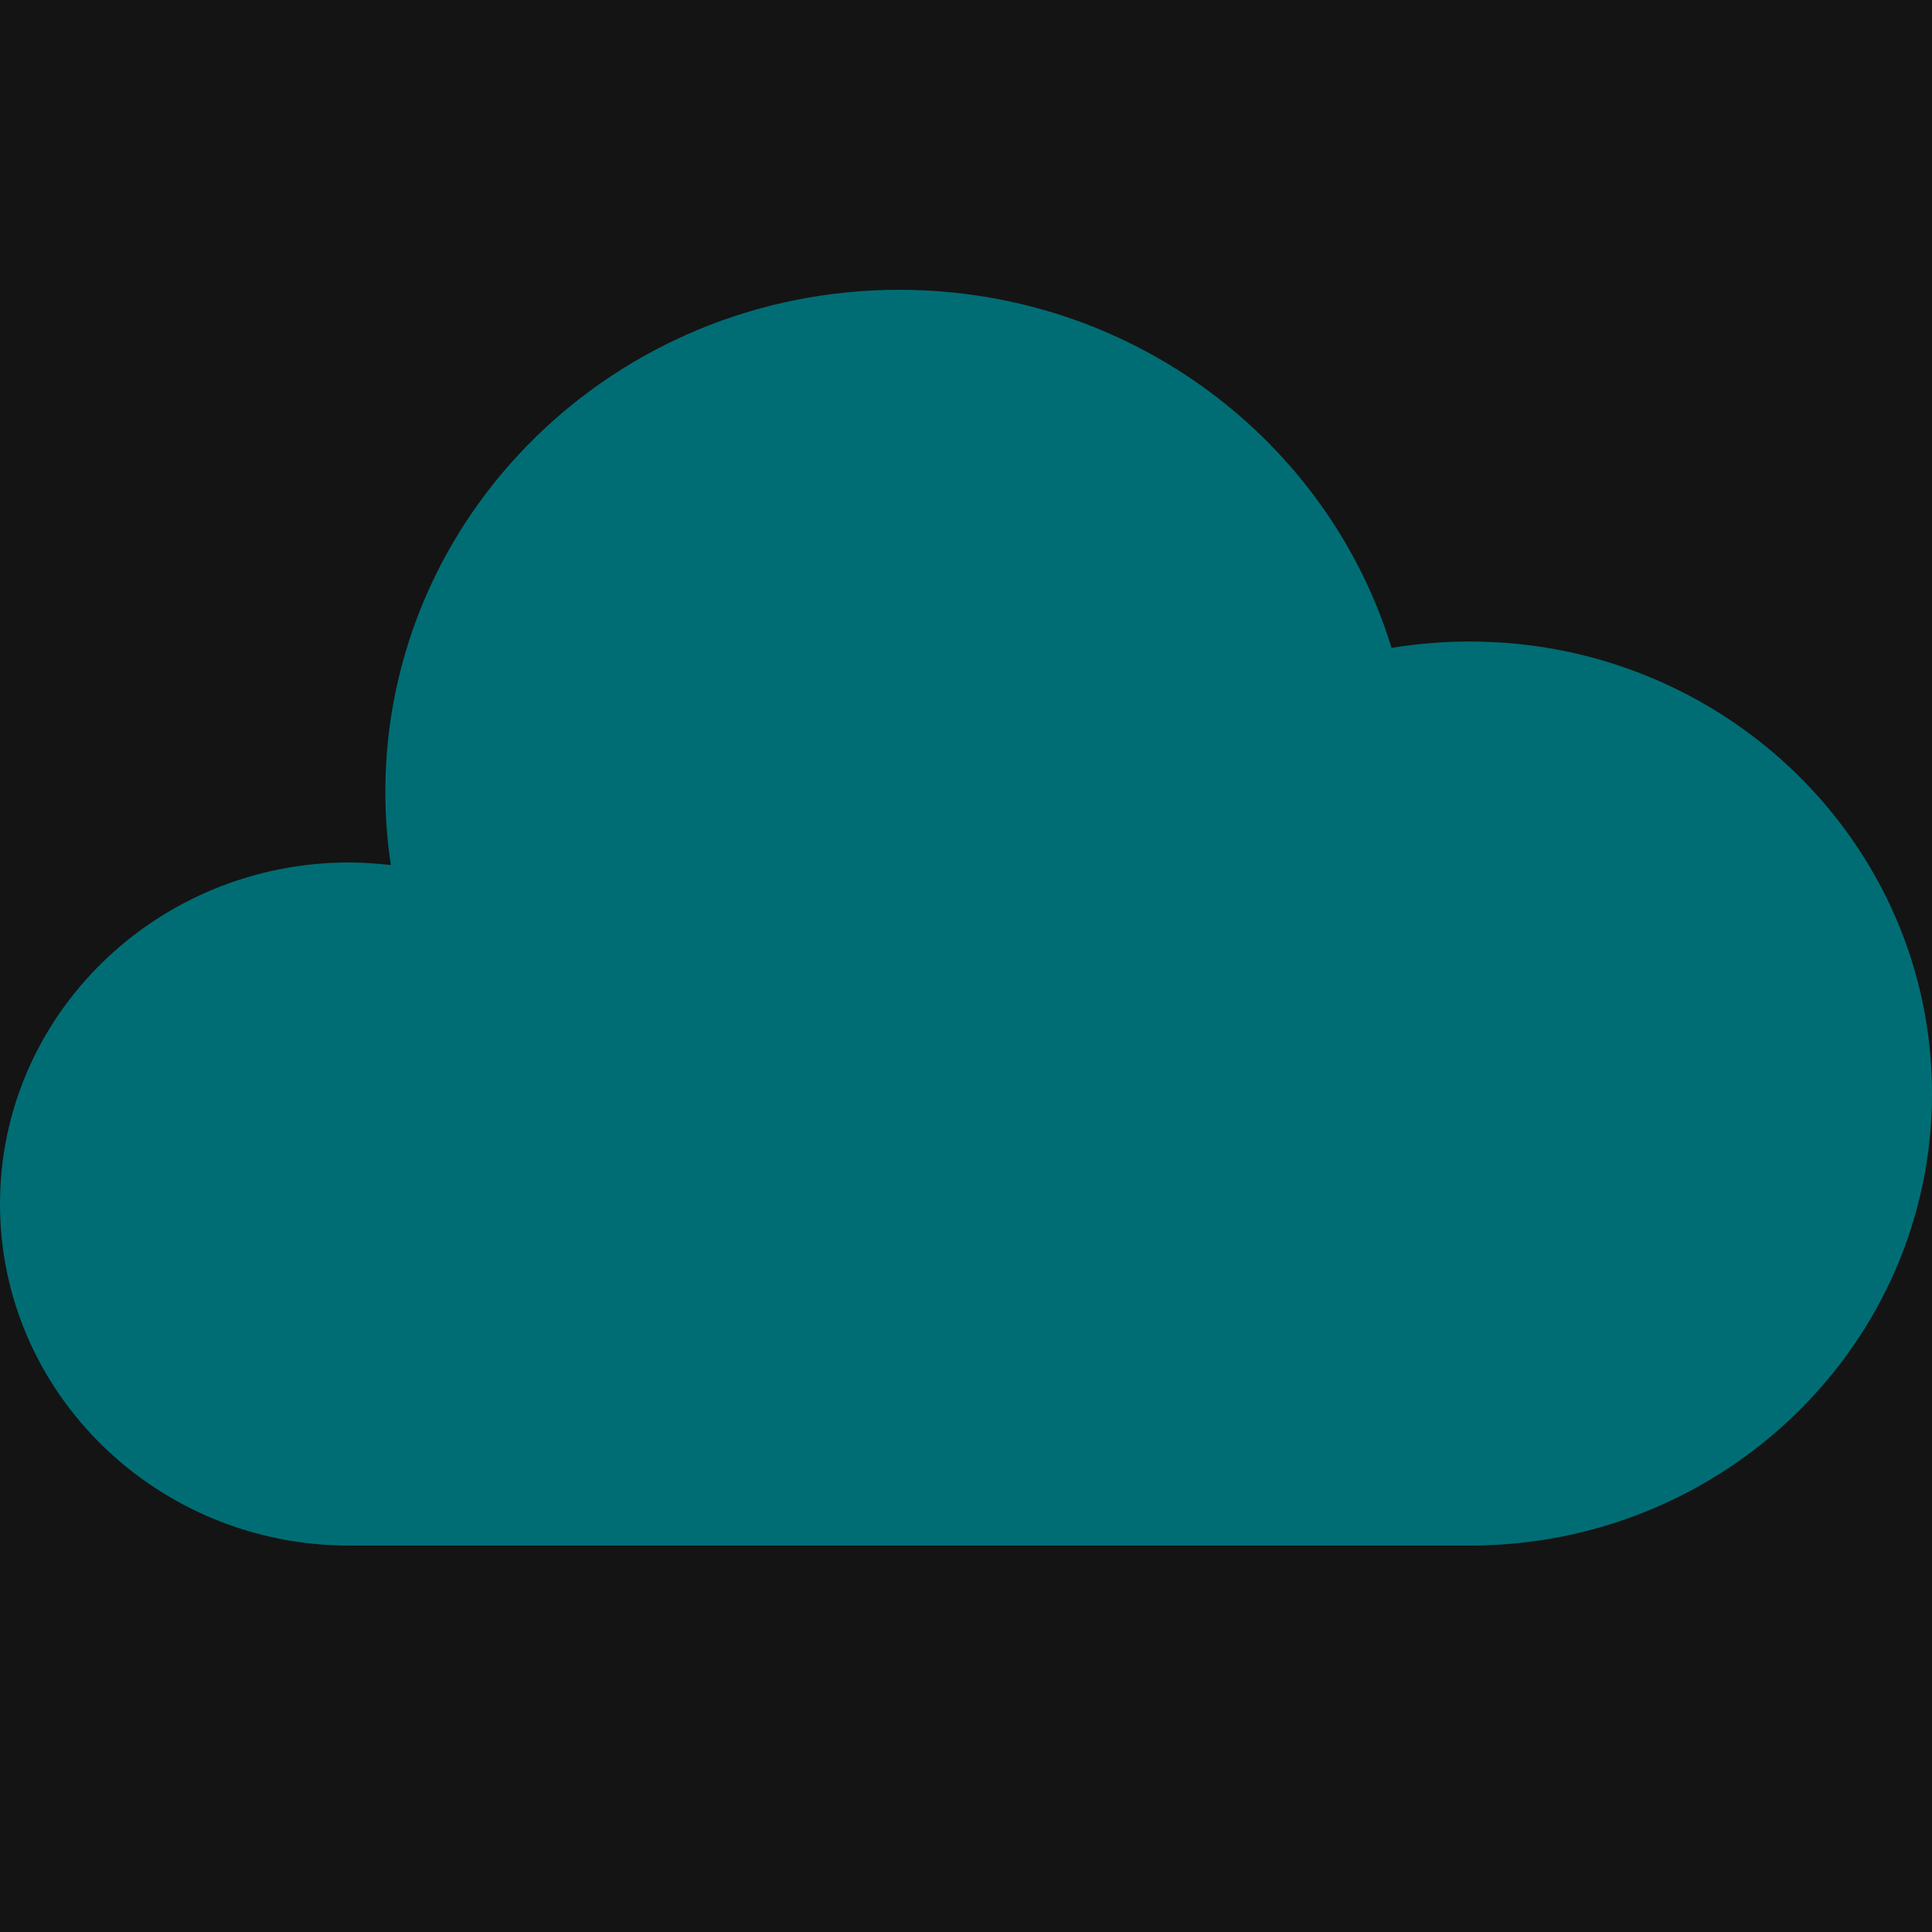
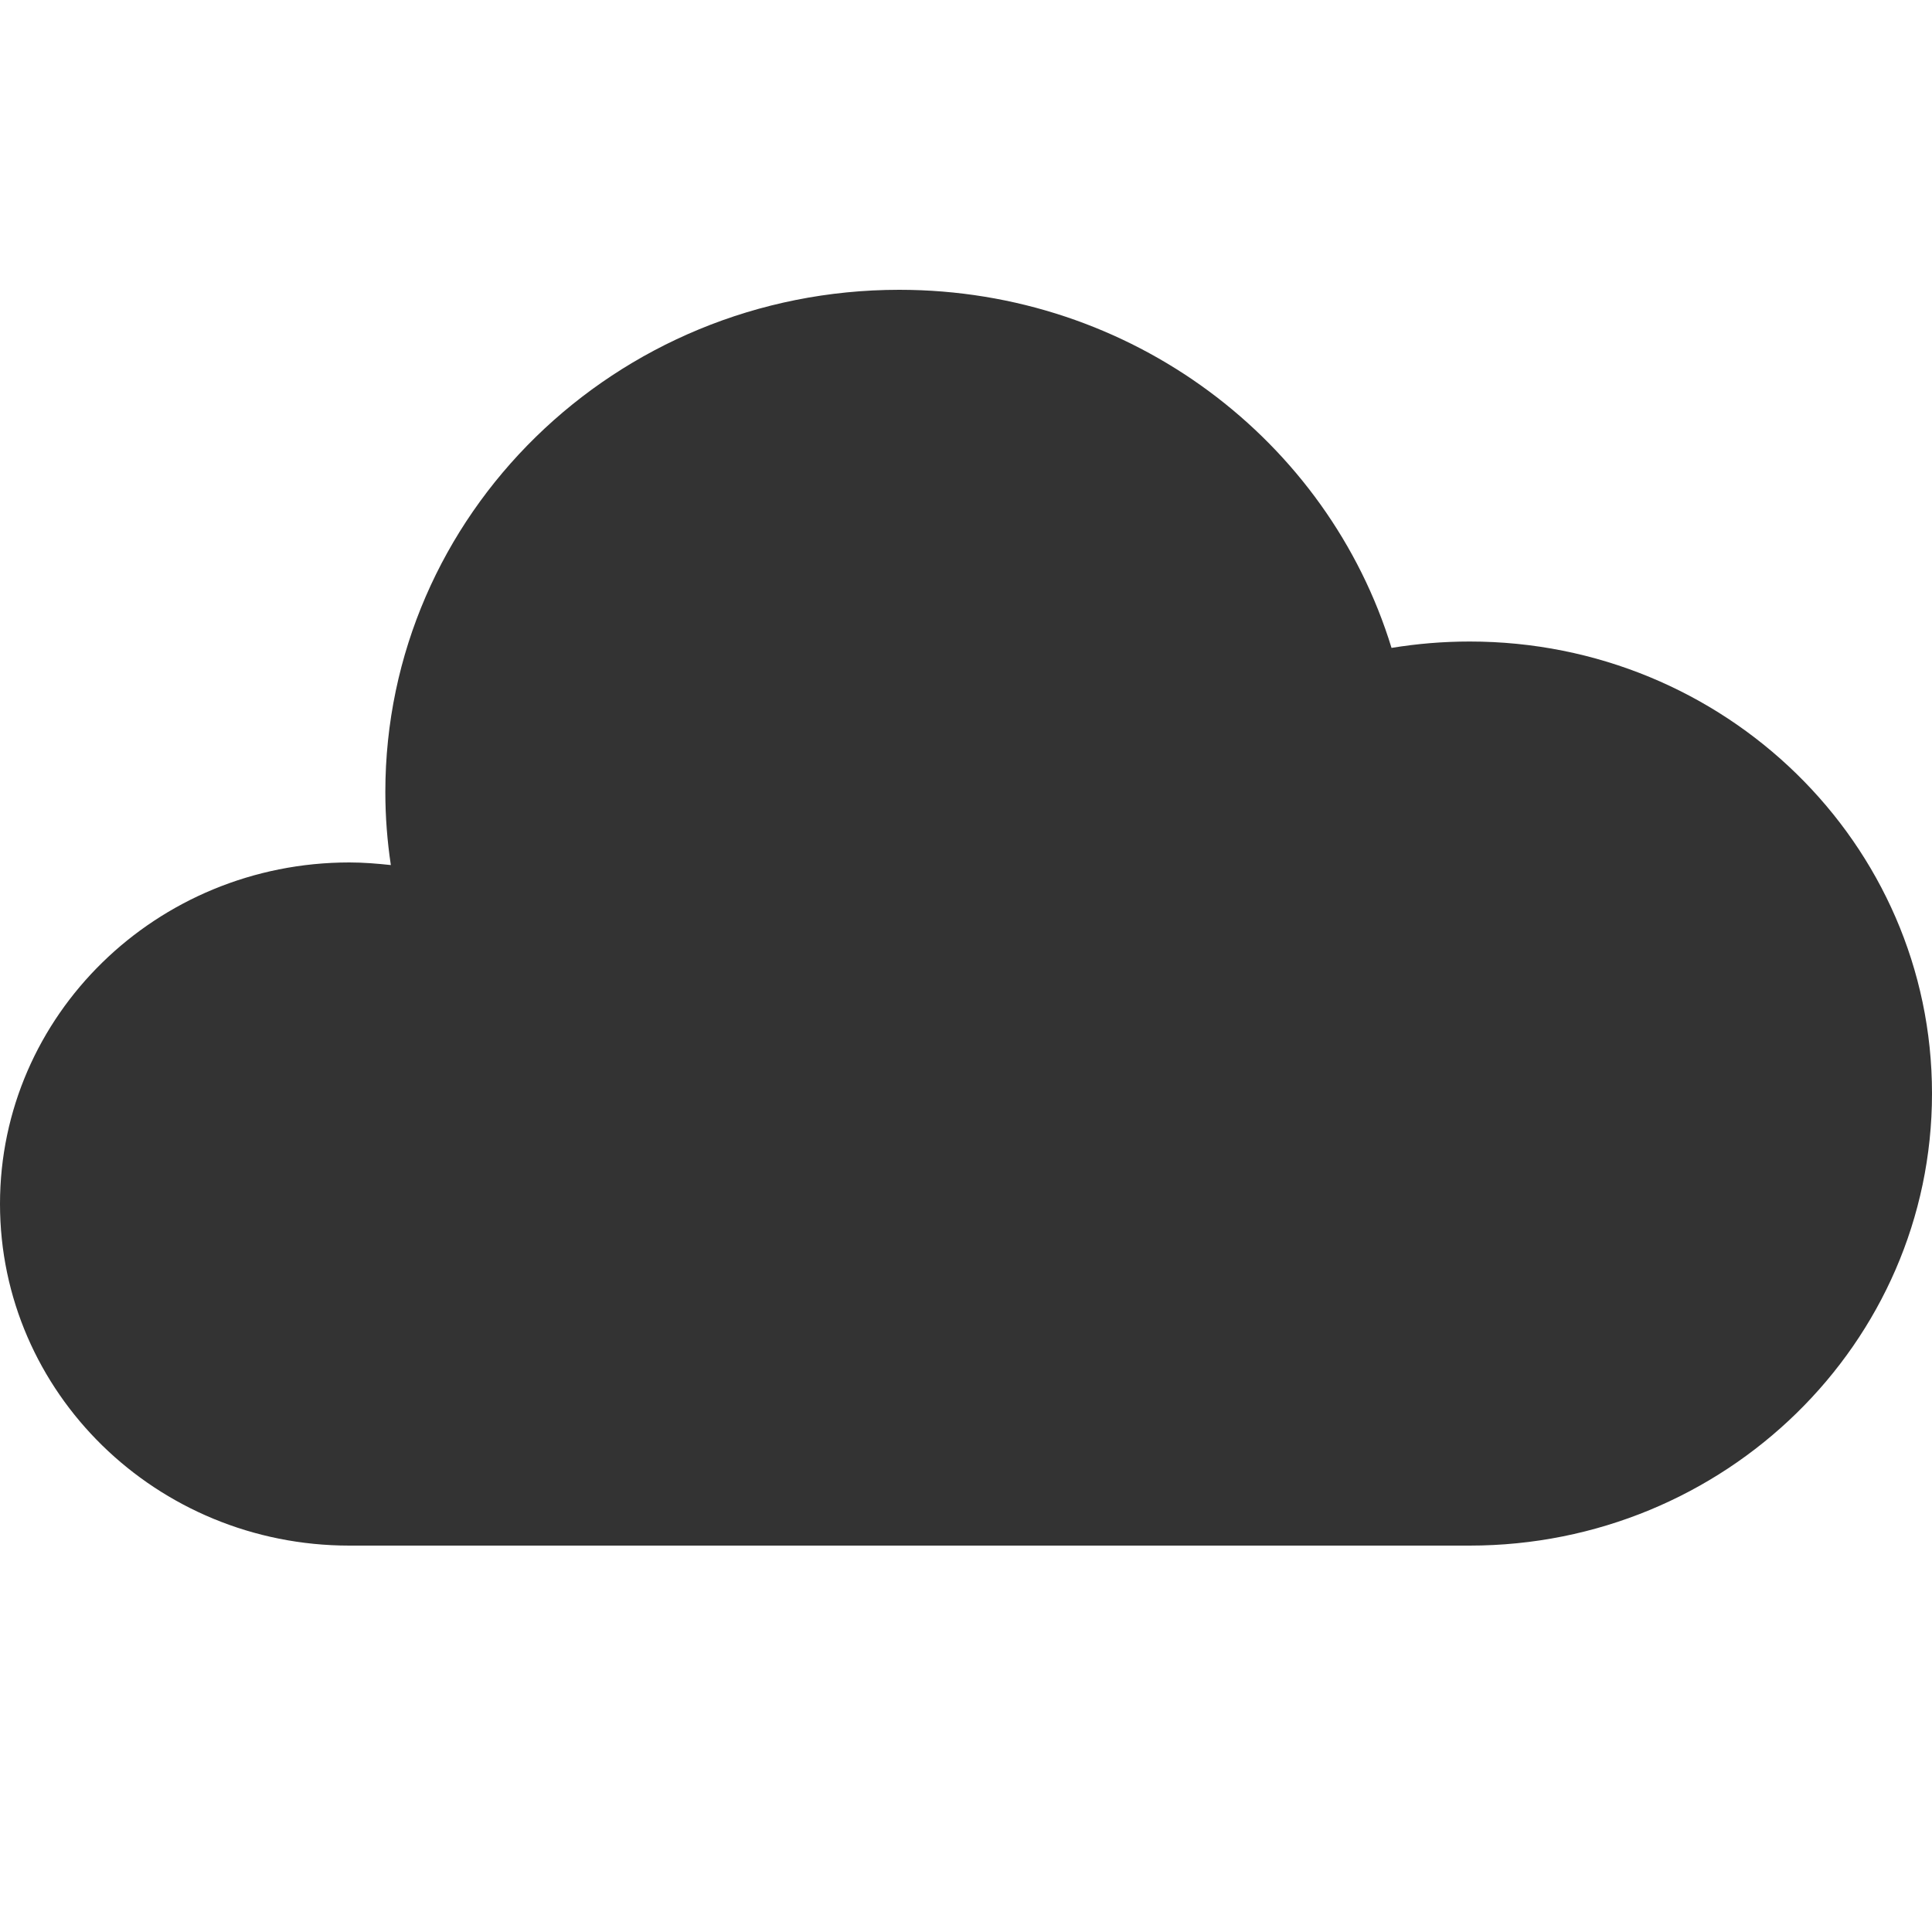
<svg xmlns="http://www.w3.org/2000/svg" version="1.1" width="20" height="20" viewBox="0 0 20 20">
-   <rect fill="#141414" x="0" y="0" width="20" height="20" />
-   <path fill="#006d75" d="M20 11.32c0 2.584-2.144 4.68-4.787 4.68h-11.596c-1.998 0-3.617-1.584-3.617-3.537 0-1.951 1.619-3.535 3.617-3.535 0.146 0 0.288 0.012 0.429 0.027-0.037-0.246-0.057-0.498-0.057-0.756 0-2.871 2.381-5.199 5.32-5.199 2.407 0 4.439 1.562 5.096 3.707 0.263-0.043 0.532-0.066 0.809-0.066 2.642 0 4.786 2.093 4.786 4.679z" />
+   <path fill="#333" d="M20 11.32c0 2.584-2.144 4.68-4.787 4.68h-11.596c-1.998 0-3.617-1.584-3.617-3.537 0-1.951 1.619-3.535 3.617-3.535 0.146 0 0.288 0.012 0.429 0.027-0.037-0.246-0.057-0.498-0.057-0.756 0-2.871 2.381-5.199 5.32-5.199 2.407 0 4.439 1.562 5.096 3.707 0.263-0.043 0.532-0.066 0.809-0.066 2.642 0 4.786 2.093 4.786 4.679z" />
</svg>
